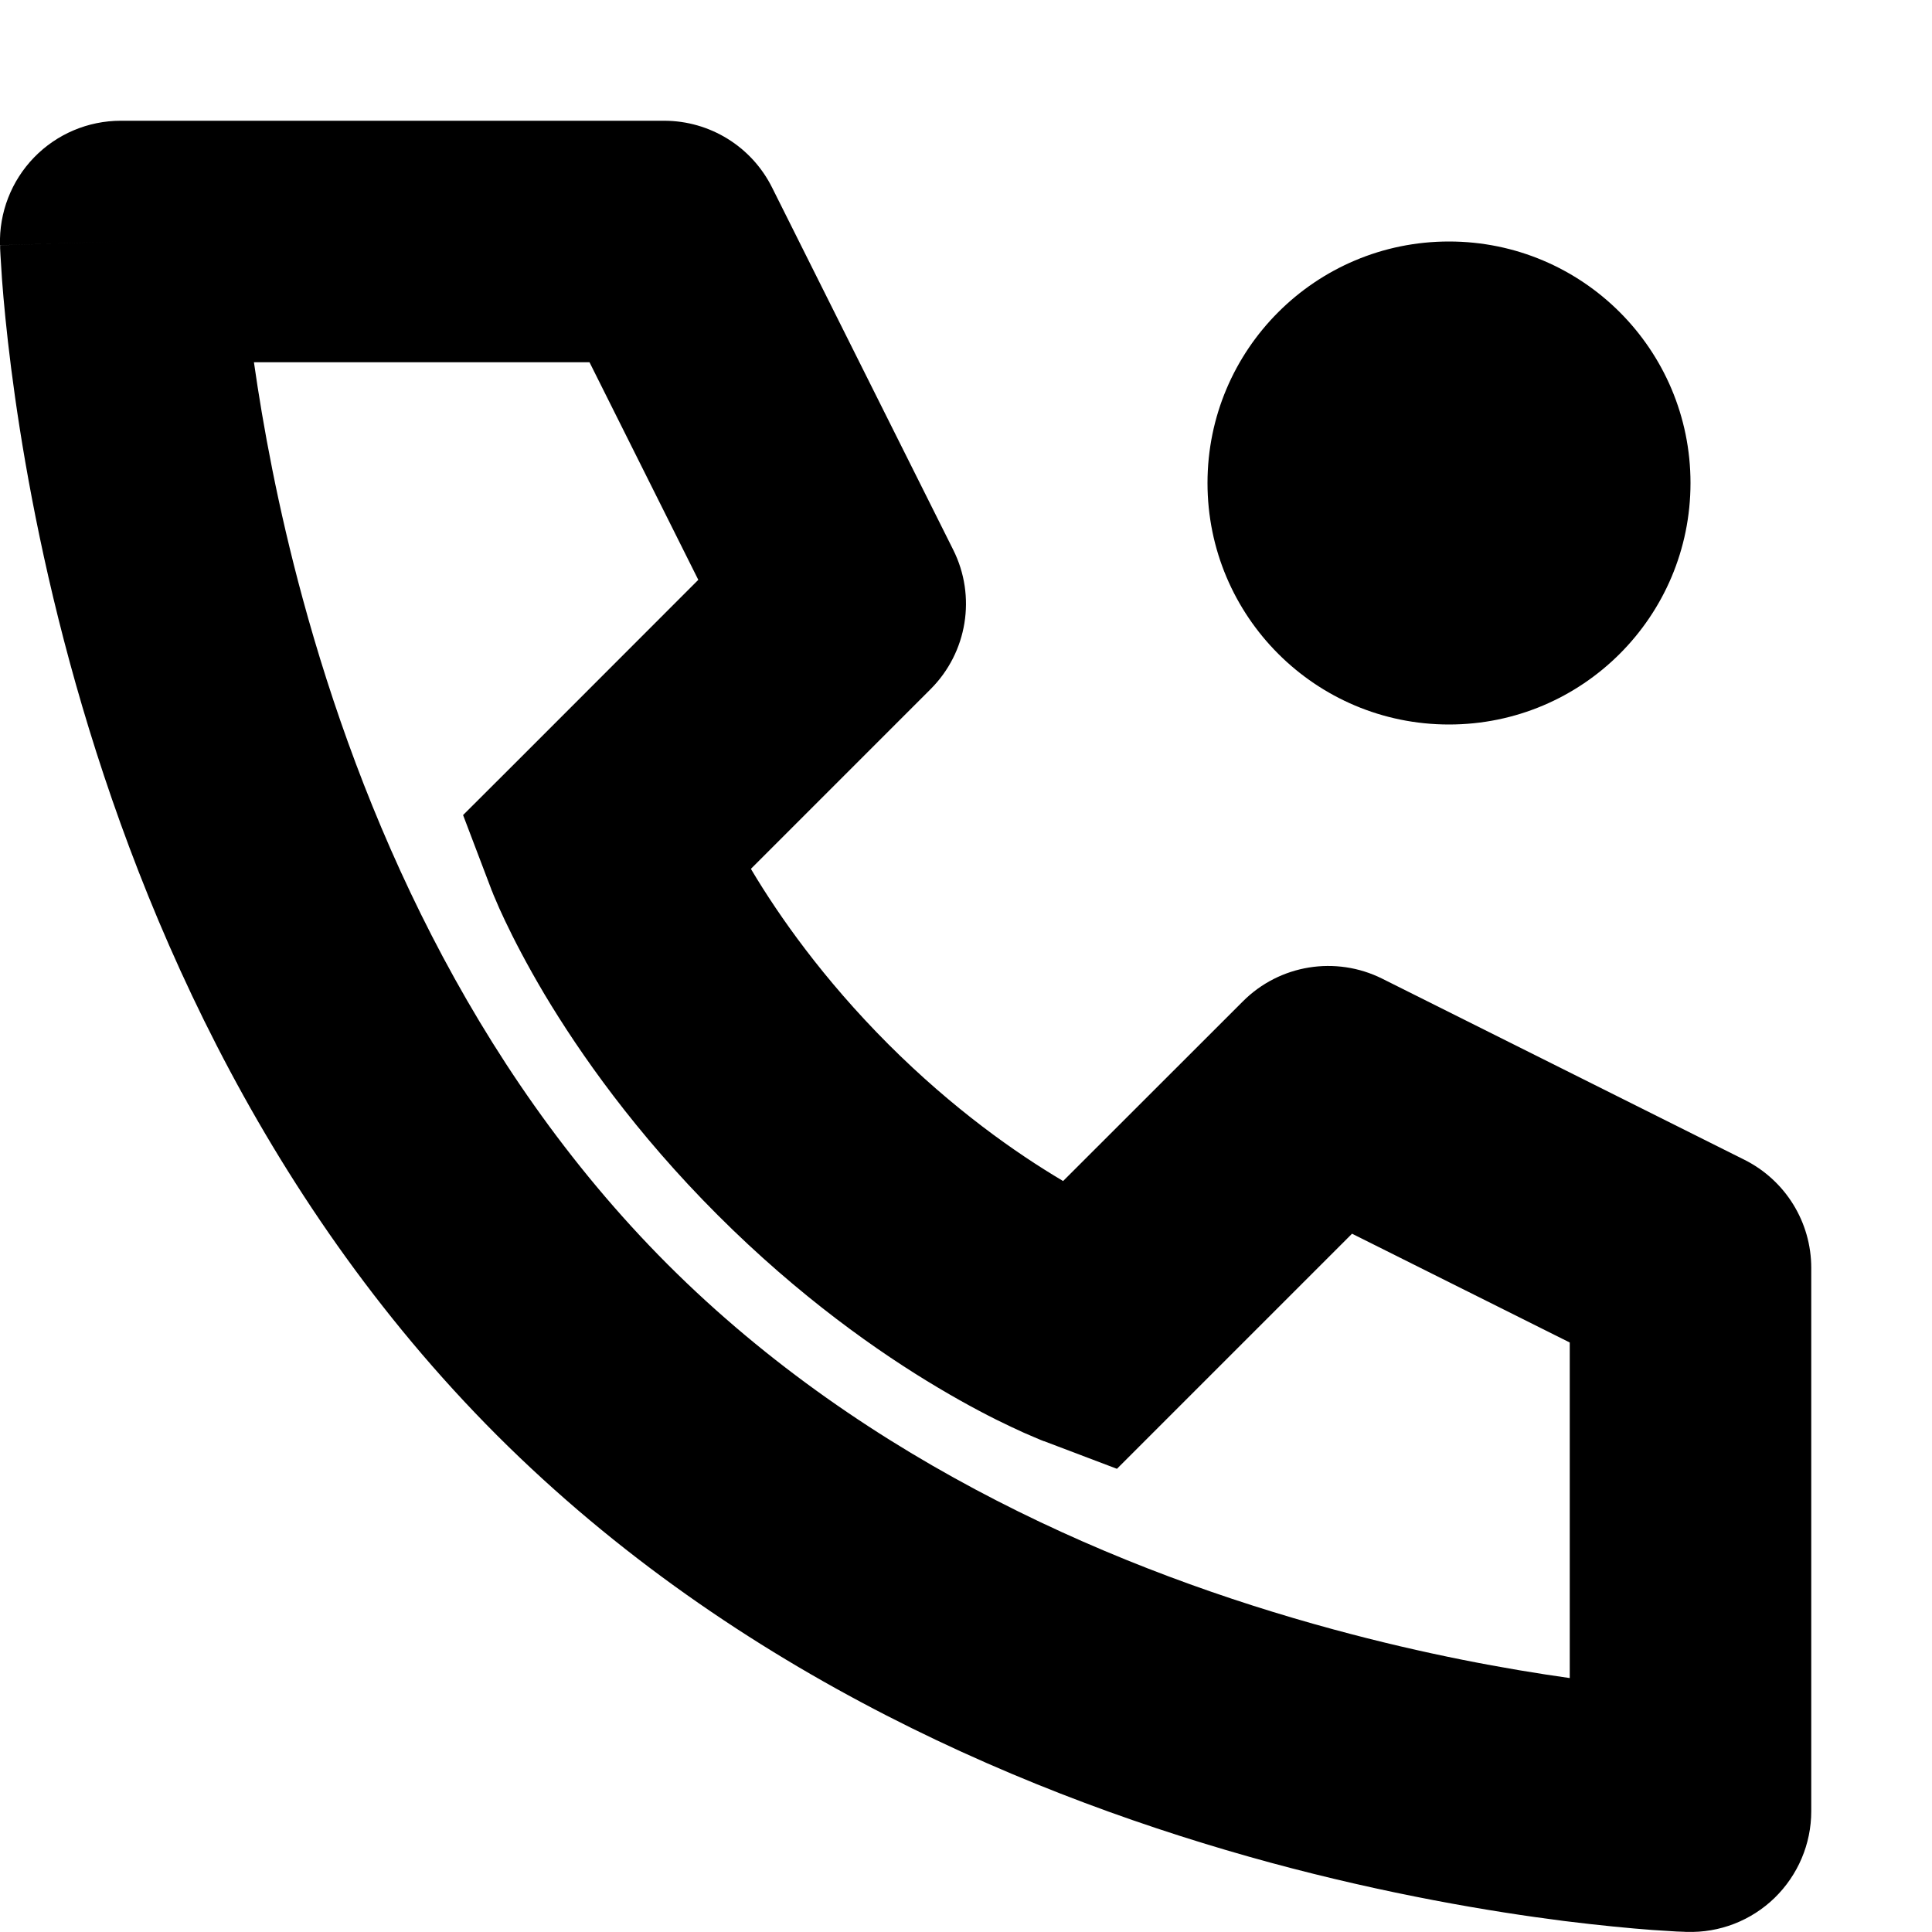
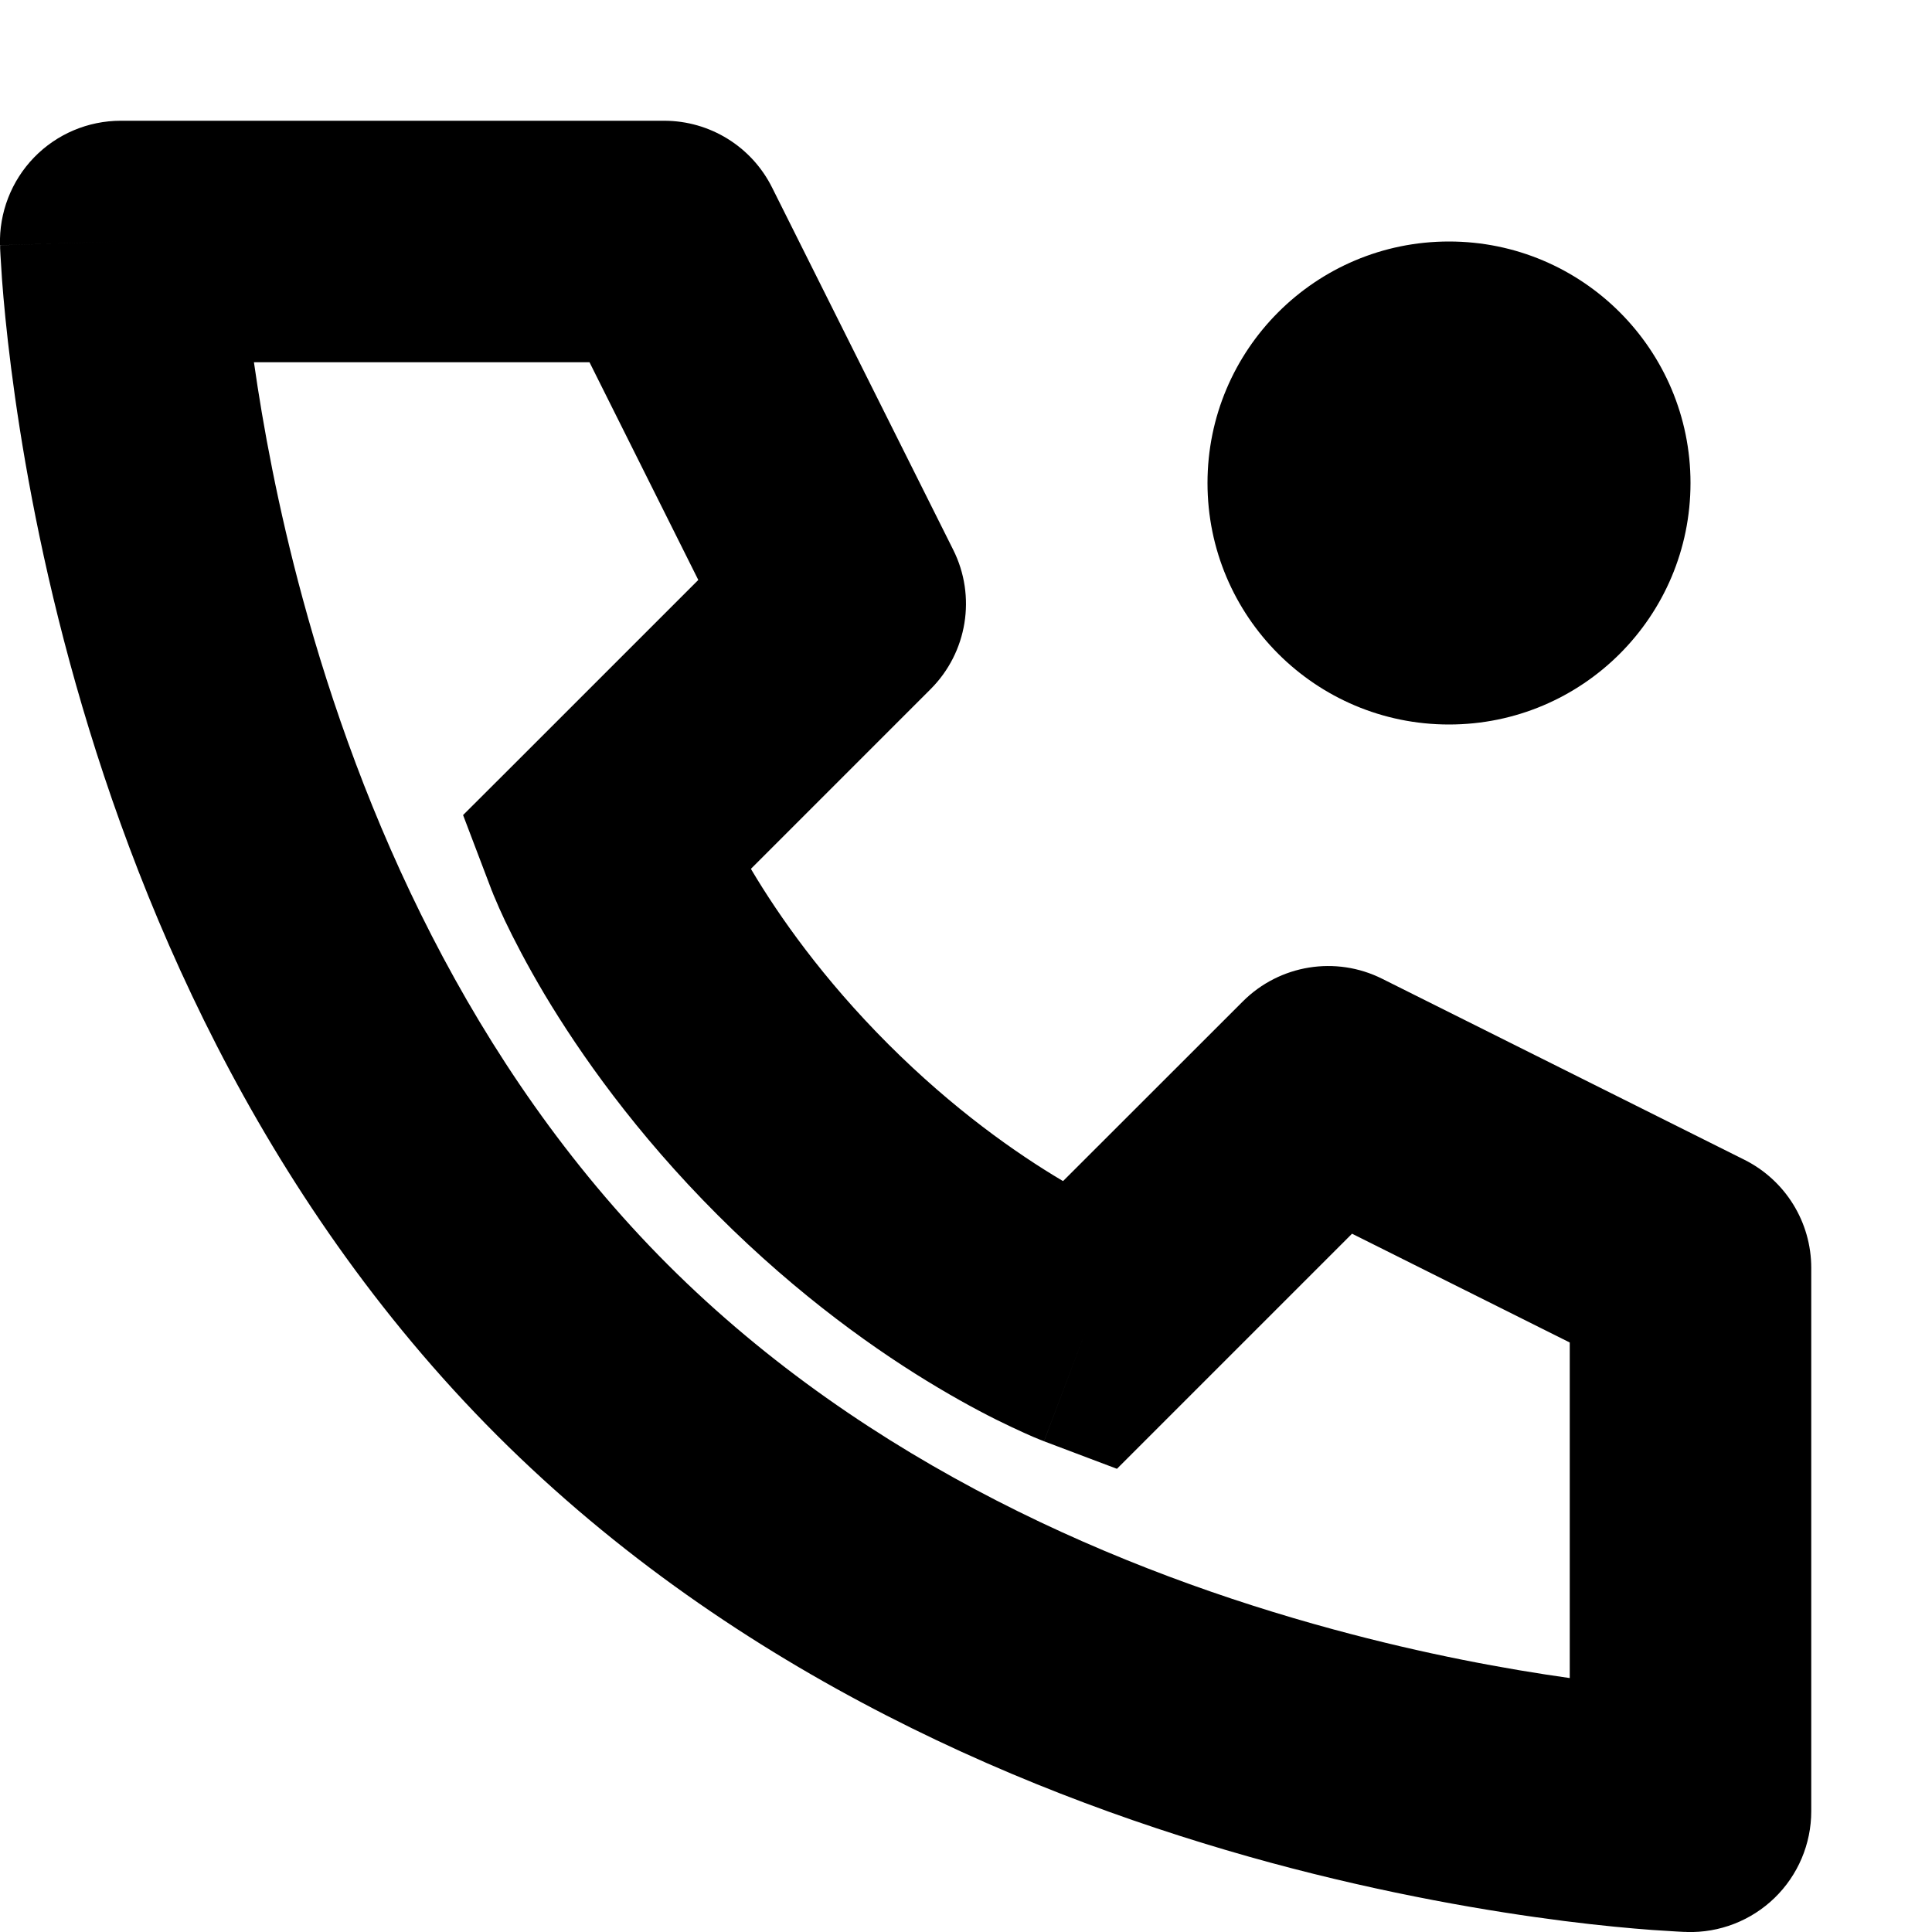
<svg xmlns="http://www.w3.org/2000/svg" viewBox="0 0 16 16">
-   <path d="M15 10.5C15 10.121 14.786 9.775 14.447 9.605L11.447 8.105C11.062 7.913 10.597 7.988 10.293 8.293L8.804 9.781L8.793 9.774C8.416 9.55 7.897 9.188 7.356 8.647C6.815 8.105 6.451 7.585 6.226 7.208L6.219 7.195L7.707 5.707C8.011 5.403 8.087 4.938 7.894 4.553L6.394 1.553C6.225 1.214 5.879 1 5.5 1L1 1C0.729 1 0.47 1.11 0.282 1.304C0.094 1.498 -0.008 1.76 0 2.031L1 2C0 2.031 0 2.031 0.001 2.032L0.001 2.032L0.001 2.034L0.001 2.04L0.001 2.057C0.002 2.071 0.003 2.09 0.004 2.115C0.007 2.163 0.011 2.232 0.017 2.319C0.03 2.493 0.053 2.74 0.092 3.047C0.17 3.658 0.313 4.51 0.577 5.482C1.102 7.414 2.122 9.892 4.116 11.887C6.111 13.881 8.588 14.9 10.519 15.425C11.491 15.688 12.342 15.831 12.954 15.909C13.26 15.947 13.507 15.97 13.681 15.983C13.768 15.989 13.837 15.993 13.886 15.996C13.91 15.997 13.929 15.998 13.943 15.998L13.96 15.999L13.966 15.999L13.968 15.999L13.969 15.999C13.969 15.999 13.969 15.999 14 15L13.969 15.999C14.24 16.008 14.502 15.906 14.696 15.718C14.89 15.529 15 15.271 15 15L15 10.5ZM8.646 11.935C8.646 11.935 8.646 11.935 9 11L8.646 11.935L9.25 12.164L9.707 11.707L11.197 10.217L13 11.118L13 13.897C12.481 13.824 11.804 13.701 11.043 13.494C9.299 13.021 7.188 12.13 5.53 10.472C3.873 8.814 2.981 6.702 2.507 4.958C2.3 4.197 2.177 3.519 2.103 3L4.882 3L5.783 4.802L4.293 6.293L3.835 6.75L4.065 7.355L5 7C4.065 7.355 4.065 7.355 4.065 7.355L4.065 7.356L4.066 7.357L4.067 7.36L4.069 7.367L4.077 7.385C4.082 7.4 4.09 7.418 4.1 7.441C4.119 7.487 4.146 7.549 4.182 7.624C4.254 7.776 4.361 7.984 4.508 8.232C4.804 8.727 5.265 9.384 5.942 10.061C6.619 10.738 7.275 11.199 7.77 11.493C8.017 11.64 8.225 11.747 8.377 11.818C8.452 11.854 8.514 11.881 8.56 11.9C8.583 11.91 8.601 11.918 8.616 11.924L8.634 11.931L8.641 11.934L8.644 11.935L8.645 11.935L8.646 11.935ZM12 6C13.105 6 14 5.105 14 4C14 2.895 13.105 2 12 2C10.895 2 10 2.895 10 4C10 5.105 10.895 6 12 6Z" />
+   <path fill-rule="evenodd" clip-rule="evenodd" d="M15 10.5C15 10.121 14.786 9.775 14.447 9.605L11.447 8.106C11.062 7.913 10.597 7.989 10.293 8.293L8.804 9.781L8.793 9.775C8.416 9.551 7.897 9.188 7.356 8.647C6.815 8.106 6.451 7.586 6.226 7.208L6.219 7.195L7.707 5.707C8.011 5.403 8.087 4.938 7.894 4.553L6.394 1.553C6.225 1.214 5.879 1 5.5 1L1 1C0.729 1 0.47 1.11 0.282 1.304C0.094 1.498 -0.008 1.761 0 2.031L1 2C0 2.031 0 2.031 0.001 2.032L0.001 2.033L0.001 2.035L0.001 2.04L0.001 2.057C0.002 2.071 0.003 2.091 0.004 2.115C0.007 2.163 0.011 2.232 0.017 2.319C0.03 2.493 0.053 2.741 0.092 3.047C0.17 3.659 0.313 4.51 0.577 5.482C1.102 7.414 2.122 9.892 4.116 11.887C6.111 13.881 8.588 14.9 10.519 15.425C11.491 15.688 12.342 15.831 12.954 15.909C13.26 15.948 13.507 15.97 13.681 15.983C13.768 15.989 13.837 15.993 13.886 15.996C13.91 15.997 13.929 15.998 13.943 15.999L13.96 15.999L13.966 15.999L13.968 16L13.969 16C13.969 16 13.969 16 14 15L13.969 16C14.24 16.008 14.502 15.906 14.696 15.718C14.89 15.53 15 15.271 15 15L15 10.5ZM8.646 11.935C8.646 11.935 8.646 11.936 9 11L8.646 11.936L9.25 12.164L9.707 11.707L11.197 10.217L13 11.118L13 13.897C12.481 13.824 11.804 13.701 11.043 13.494C9.299 13.021 7.188 12.13 5.53 10.473C3.873 8.815 2.981 6.703 2.507 4.958C2.3 4.197 2.177 3.519 2.103 3L4.882 3L5.783 4.803L4.293 6.293L3.835 6.75L4.065 7.355L5 7C4.065 7.355 4.065 7.355 4.065 7.355L4.065 7.356L4.066 7.357L4.067 7.36L4.069 7.367L4.077 7.385C4.082 7.4 4.09 7.418 4.1 7.441C4.119 7.487 4.146 7.549 4.182 7.625C4.254 7.776 4.361 7.984 4.508 8.232C4.804 8.727 5.265 9.384 5.942 10.061C6.619 10.738 7.275 11.199 7.77 11.493C8.017 11.64 8.225 11.747 8.377 11.818C8.452 11.854 8.514 11.881 8.56 11.901C8.583 11.91 8.601 11.918 8.616 11.924L8.634 11.931L8.641 11.934L8.644 11.935L8.645 11.935L8.646 11.935ZM12 6C13.105 6 14 5.105 14 4C14 2.896 13.105 2 12 2C10.895 2 10 2.896 10 4C10 5.105 10.895 6 12 6Z" />
</svg>
